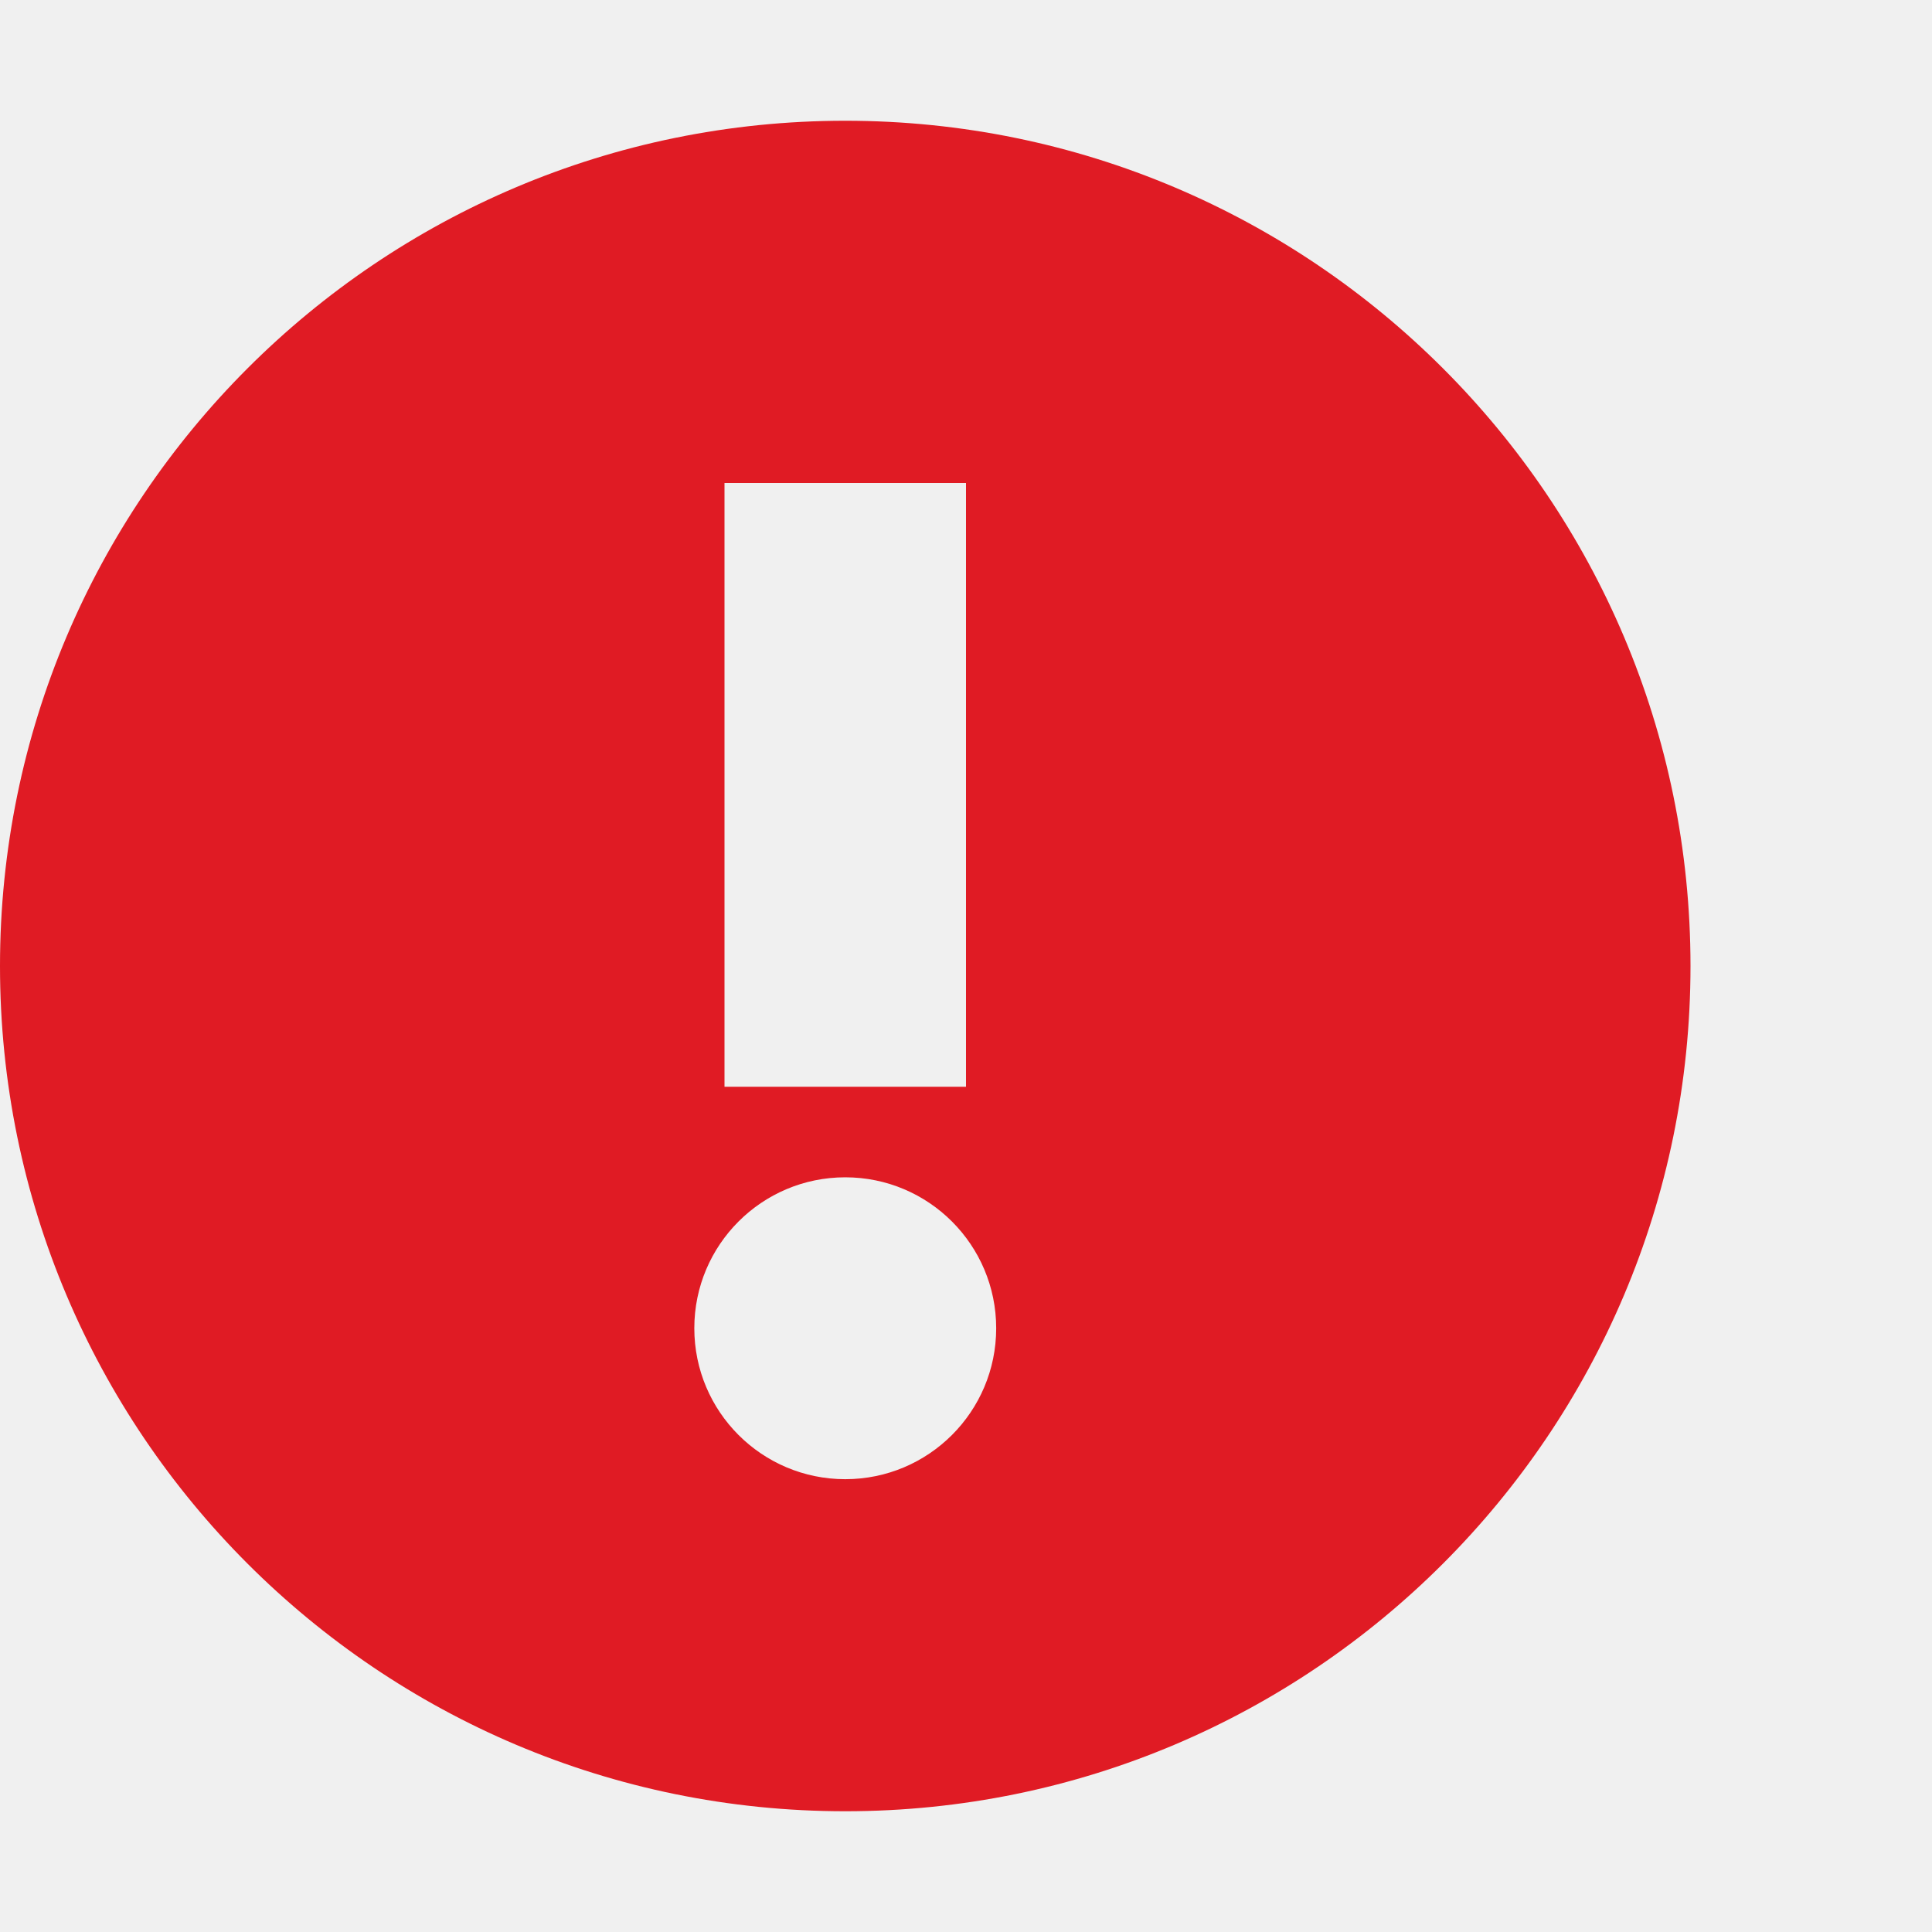
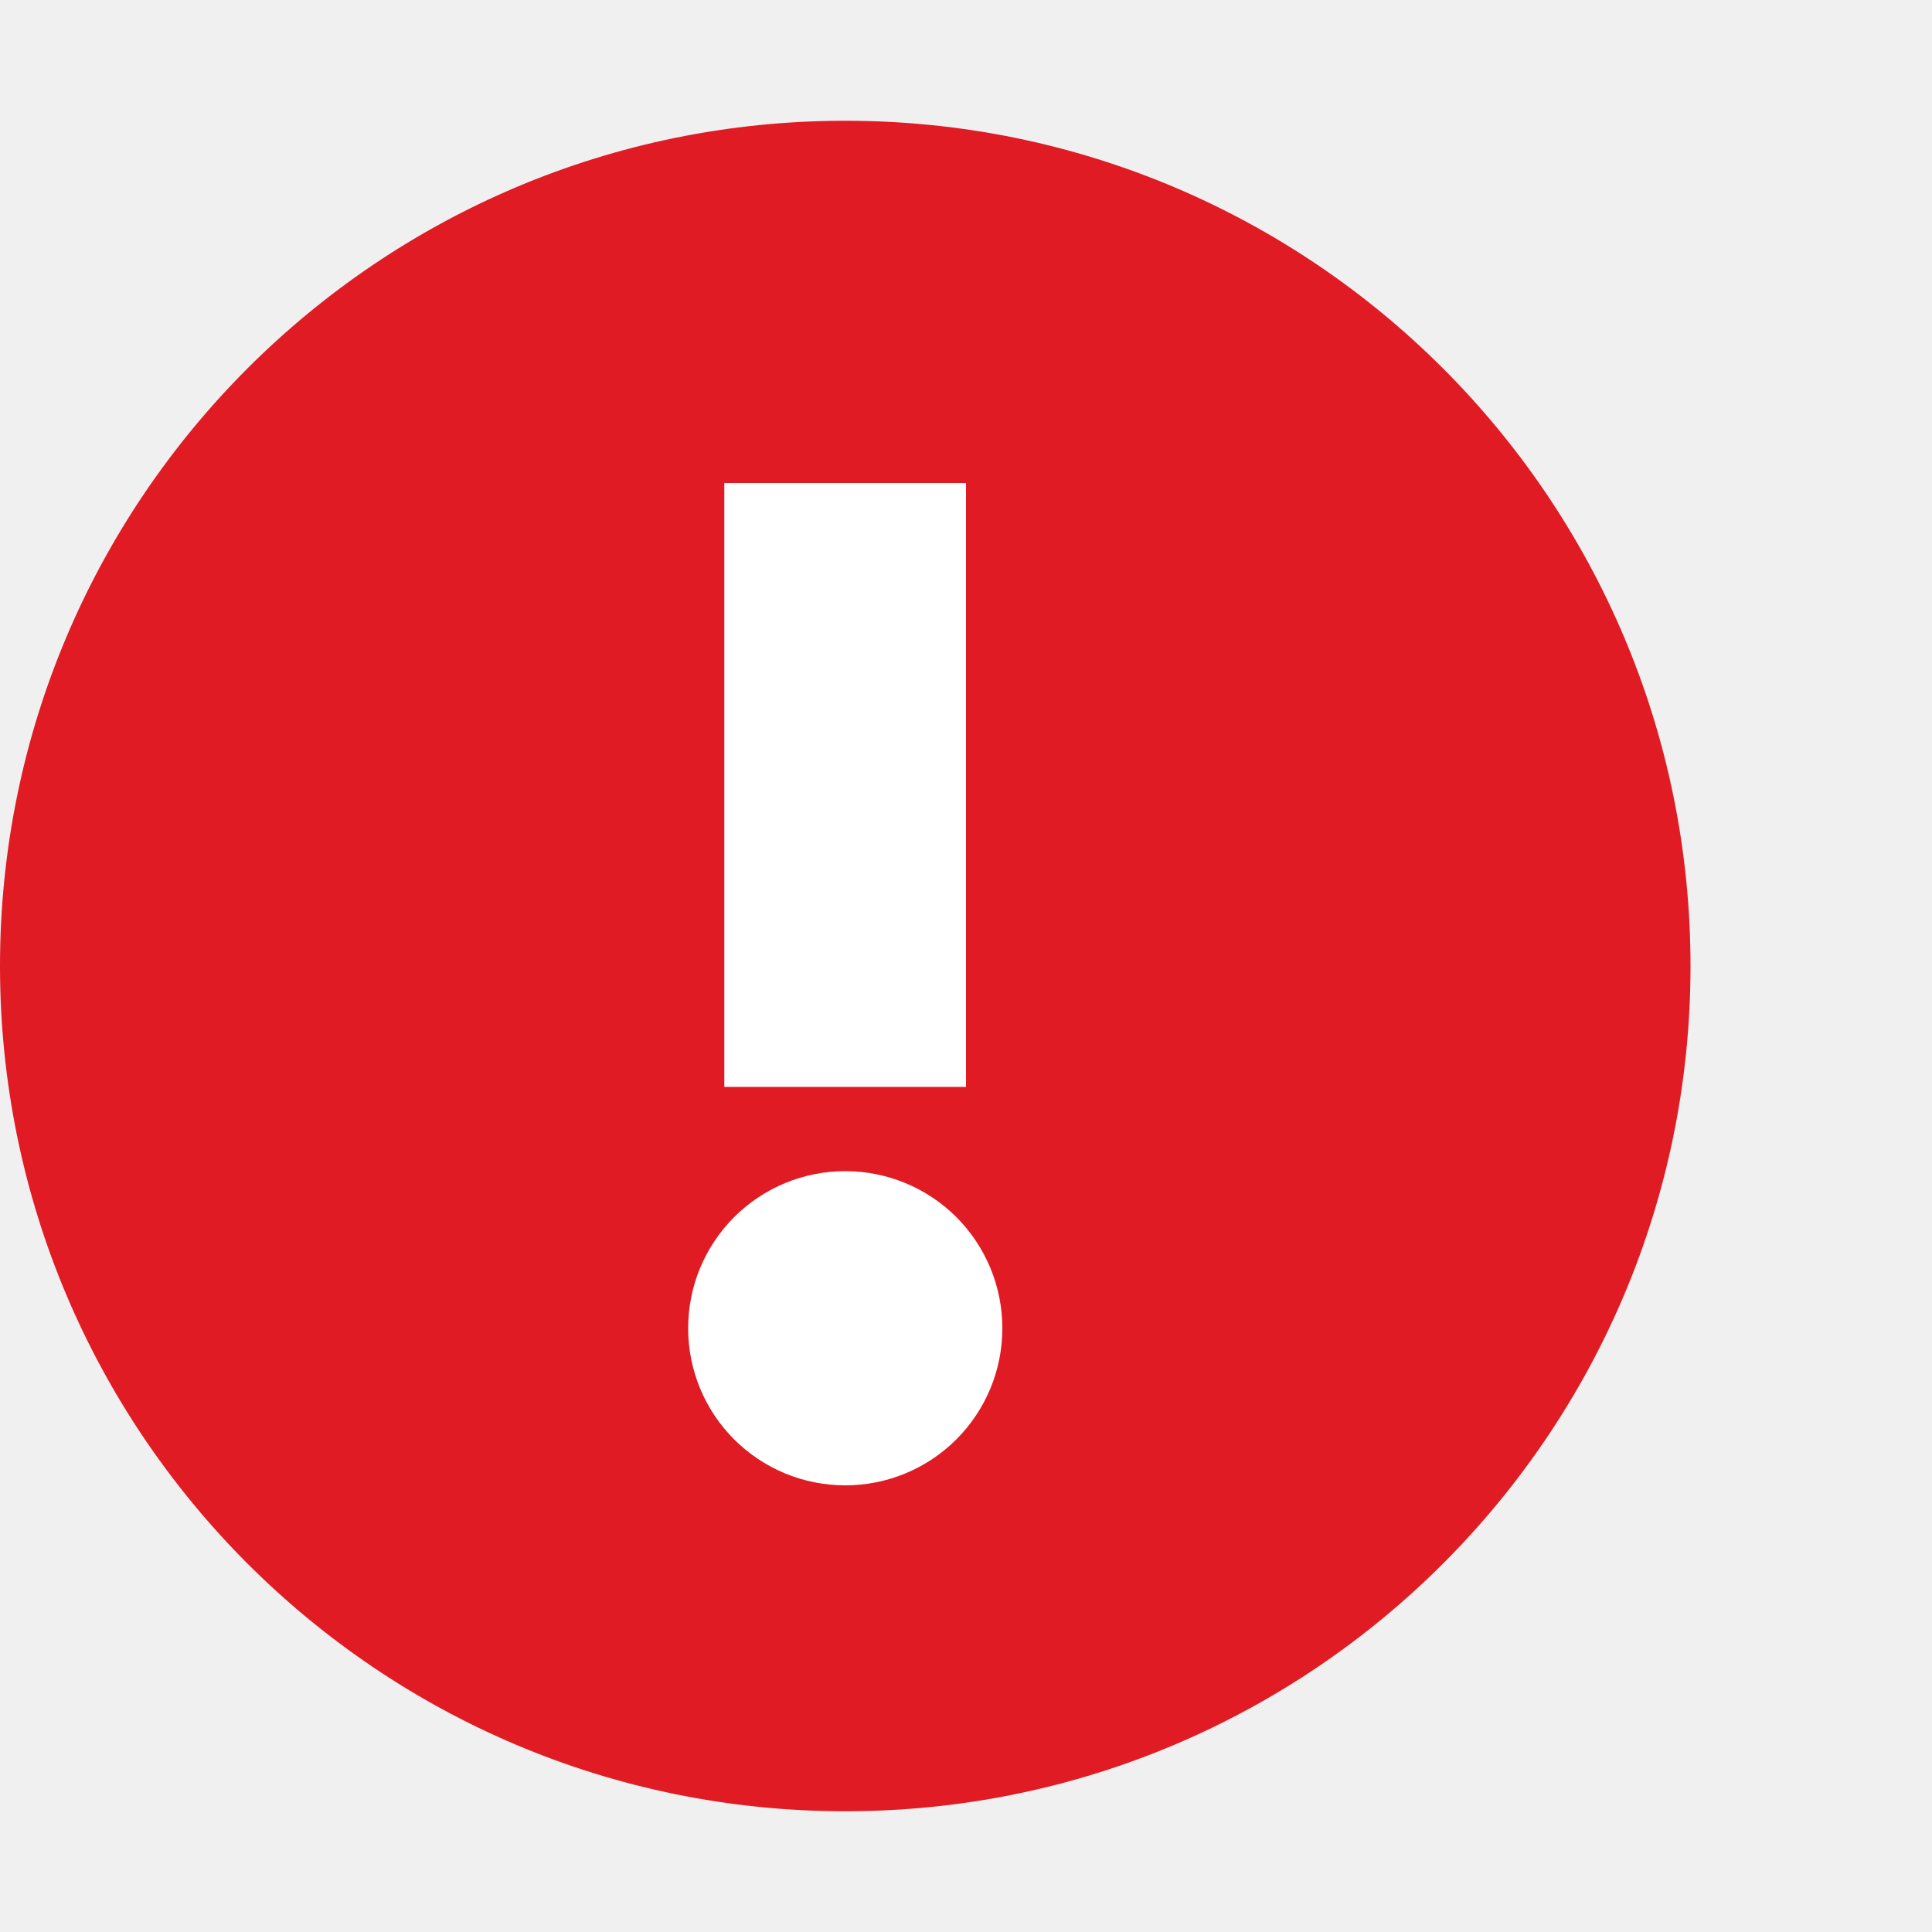
<svg xmlns="http://www.w3.org/2000/svg" version="1.1" viewBox="0 0 16 16">
  <defs>
    <style type="text/css">.ColorScheme-Text { color:#444444; } .ColorScheme-Highlight { color:#4285f4; } .ColorScheme-NeutralText { color:#ff9800; } .ColorScheme-PositiveText { color:#4caf50; } .ColorScheme-NegativeText { color:#f44336; }</style>
  </defs>
  <path class="ColorScheme-NegativeText" d="m7 1a7 7 0 0 0-7 7 7 7 0 0 0 7 7 7 7 0 0 0 7-7 7 7 0 0 0-7-7zm-1 3h2v5h-2zm1 5.75a1.25 1.25 0 0 1 1.25 1.25 1.25 1.25 0 0 1-1.25 1.25 1.25 1.25 0 0 1-1.25-1.25 1.25 1.25 0 0 1 1.25-1.25z" style="fill:#e01b24" />
+   <path d="m6 4v5h2v-5h-2zm1 5.699a1.3 1.3 0 0 0-1.301 1.301 1.3 1.3 0 0 0 1.301 1.301 1.3 1.3 0 0 0 1.301-1.301 1.3 1.3 0 0 0-1.301-1.301z" style="fill-rule:evenodd;fill:#fff;stroke-width:1.123" />
</svg>
